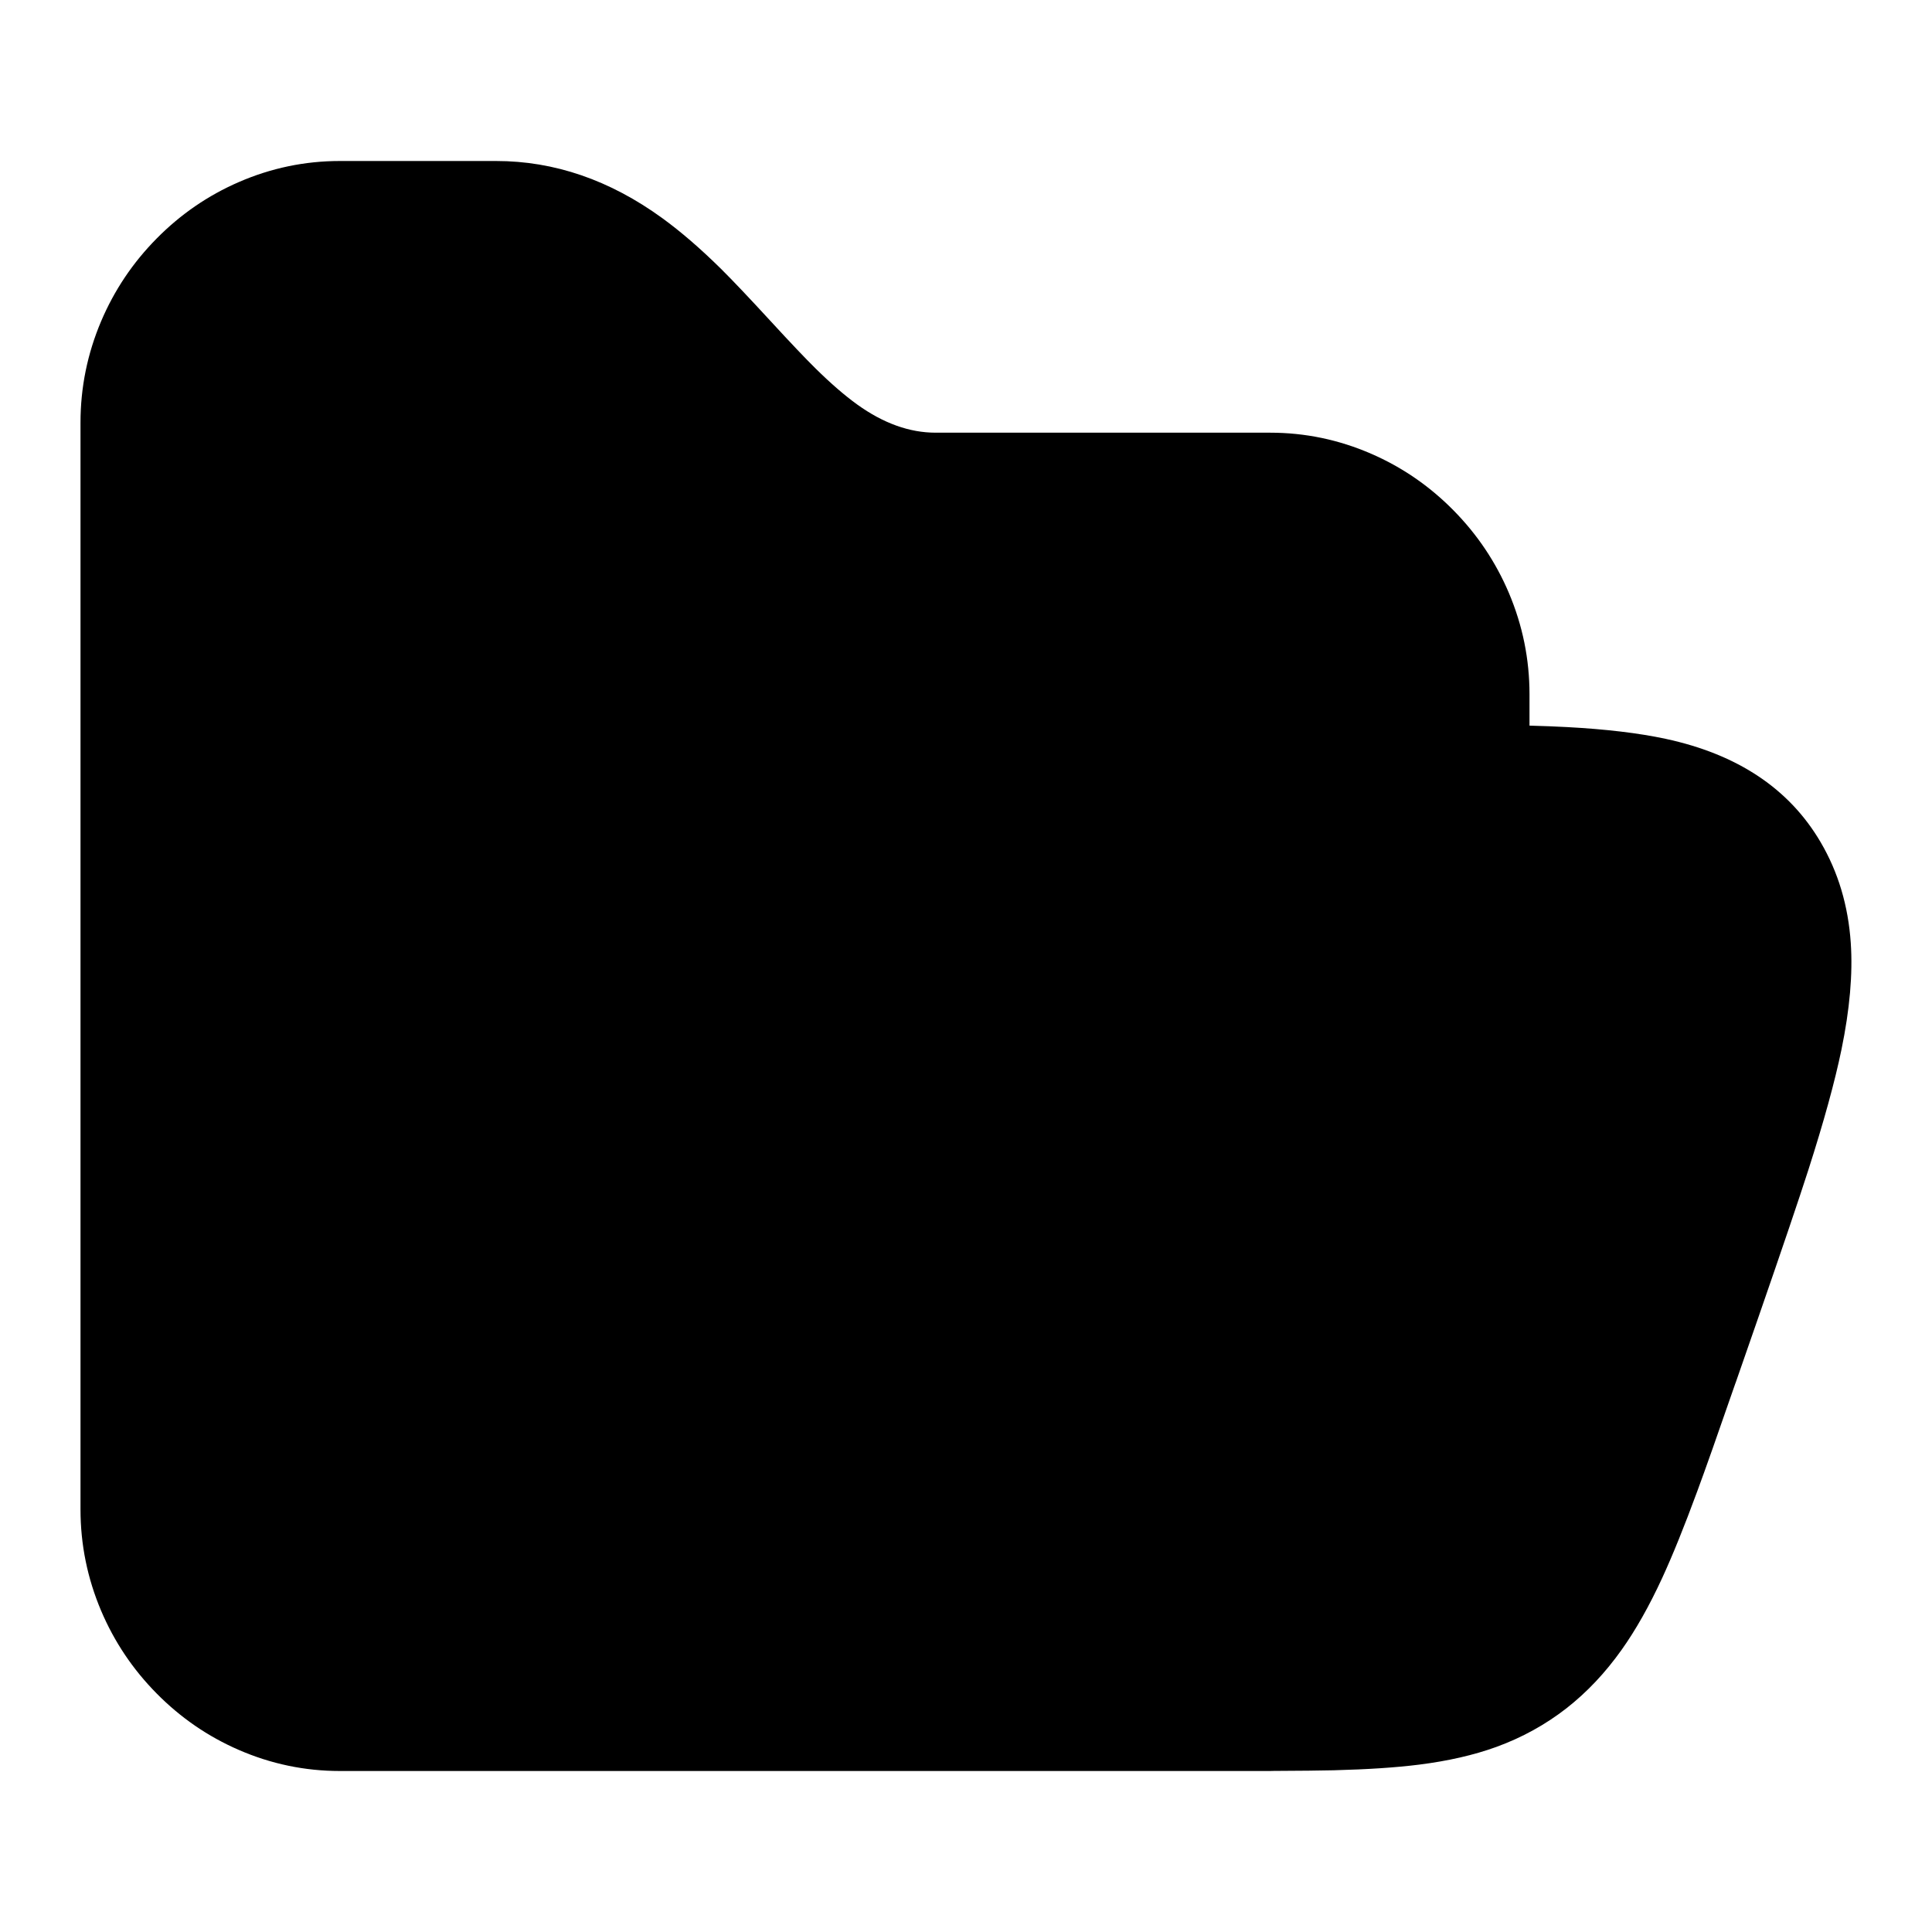
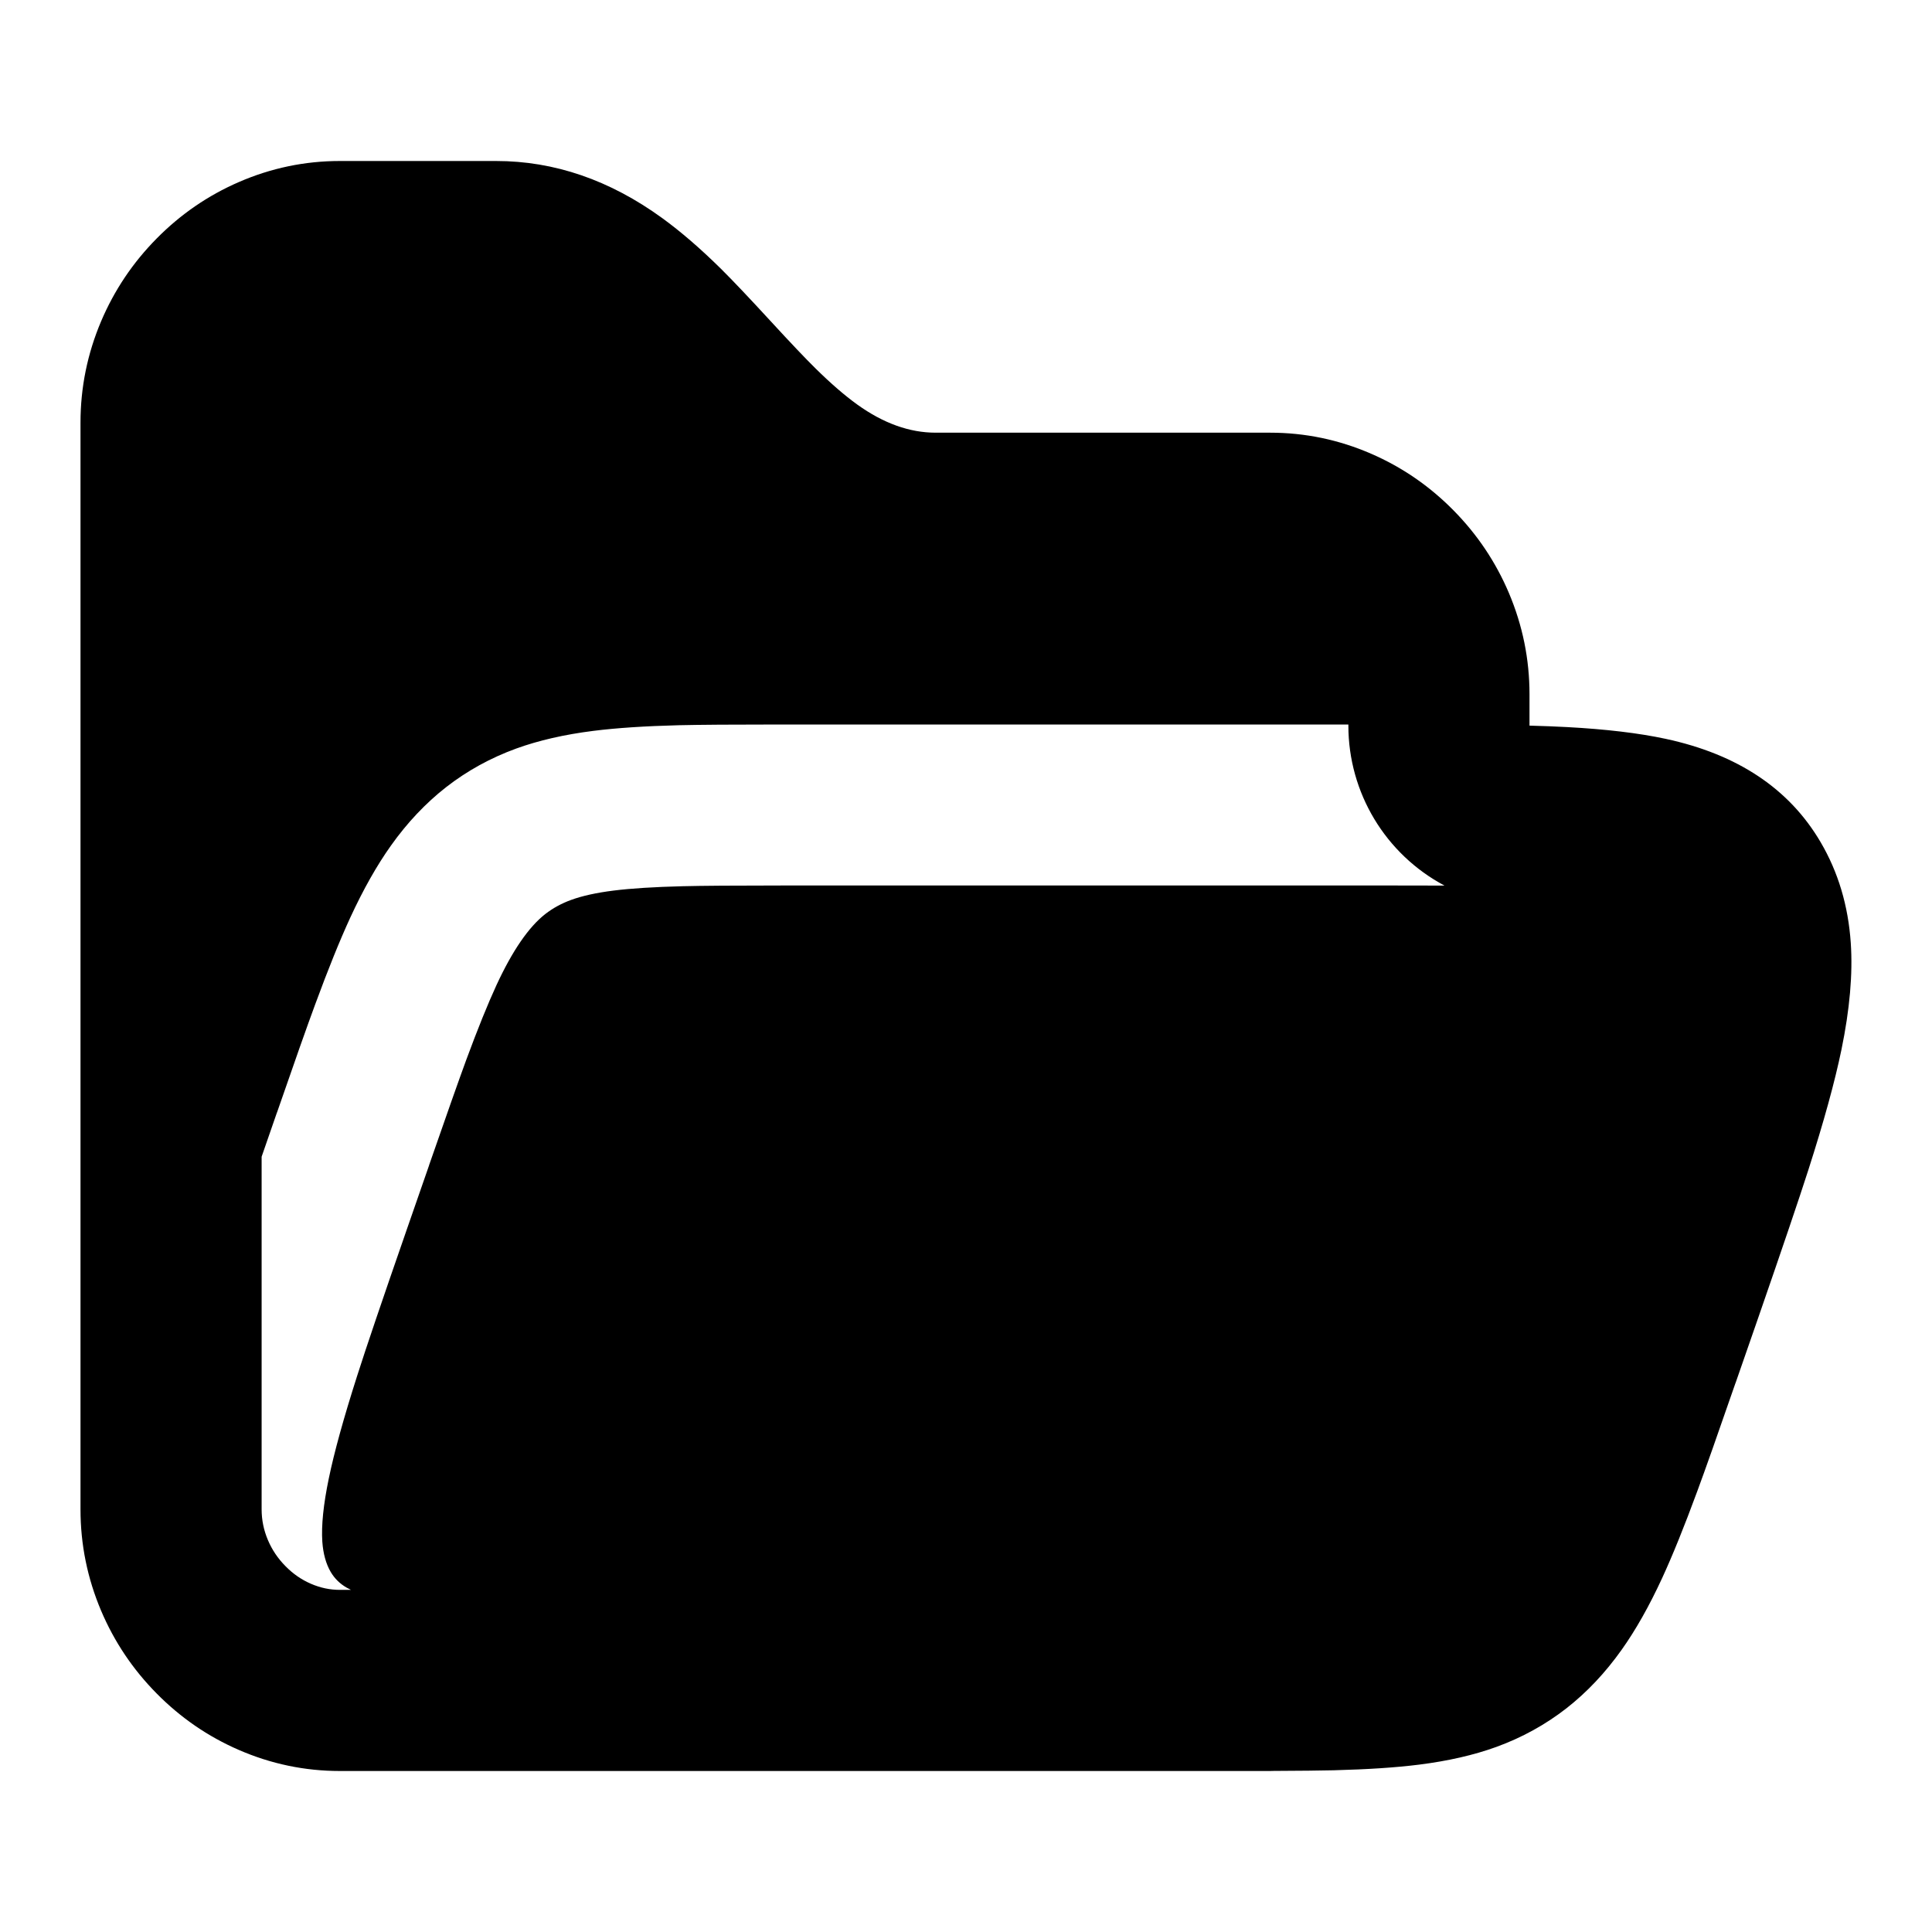
<svg xmlns="http://www.w3.org/2000/svg" width="24" height="24" viewBox="0 0 24 24" fill="currentColor" fill-rule="evenodd">
-   <path d="M15.778 22H4.222q-.653 0-1.256-.262-.575-.25-1.02-.701-.444-.449-.69-1.028Q1 19.404 1 18.75V5.25q0-.654.256-1.259.246-.579.69-1.028.445-.451 1.02-.701Q3.569 2 4.222 2h1.94q1.087 0 2.064.709.347.252.73.63.214.212.613.646.376.409.562.592.284.28.519.449.486.349.973.349h4.155q.653 0 1.256.262.575.25 1.02.701.444.449.69 1.028.256.605.256 1.259v.389q.262.007.465.018.727.039 1.226.146 1.341.288 1.925 1.283.328.558.375 1.254.039.574-.116 1.325-.123.595-.41 1.49-.173.539-.621 1.832l-.284.817-.001.001q-.329.951-.475 1.345-.241.655-.436 1.078-.242.524-.504.892-.303.427-.685.726-.393.306-.871.48-.419.152-.96.22-.428.054-1.06.07-.255.006-.746.008z" />
+   <path d="M4.222 22h11.556l.044-.001q.491-.002.746-.008.632-.016 1.06-.07.541-.068.96-.22.478-.174.871-.48.382-.299.685-.726.262-.368.504-.892.195-.423.436-1.078.146-.394.475-1.345l.001-.001.284-.817q.448-1.293.621-1.832.287-.895.41-1.49.155-.751.116-1.325-.047-.696-.375-1.254-.584-.995-1.925-1.283-.499-.107-1.226-.146-.203-.011-.465-.018v-.389q0-.654-.256-1.259-.246-.579-.69-1.028-.445-.451-1.02-.701-.603-.262-1.256-.262h-4.155q-.487 0-.973-.349-.235-.169-.519-.449-.186-.183-.562-.592-.399-.434-.613-.646-.383-.378-.73-.63Q7.249 2 6.162 2h-1.94q-.653 0-1.256.262-.575.25-1.02.701-.444.449-.69 1.028Q1 4.596 1 5.25v13.5q0 .654.256 1.259.246.579.69 1.028.445.451 1.02.701.603.262 1.256.262M9.7 9h7.05v.014a2.25 2.25 0 0 0 1.194 1.987L17.356 11H9.7q-.868 0-1.219.009-.53.013-.858.054-.32.04-.528.116-.181.066-.322.176-.309.242-.605.881-.162.351-.376.93-.138.376-.462 1.309v.002l-.284.817-.001.003-.001.003-.002.006q-.44 1.266-.604 1.781-.253.791-.354 1.281-.1.482-.08.784.016.224.104.375.073.124.2.196.024.014.052.027h-.138q-.185 0-.36-.076-.176-.076-.315-.218-.142-.143-.219-.325-.078-.184-.078-.381v-4.381l.19-.548.001-.001q.329-.951.475-1.345.241-.655.436-1.078.242-.524.504-.892.303-.427.685-.726.393-.306.871-.48.419-.152.96-.22.428-.054 1.06-.07Q8.808 9 9.7 9" />
</svg>
